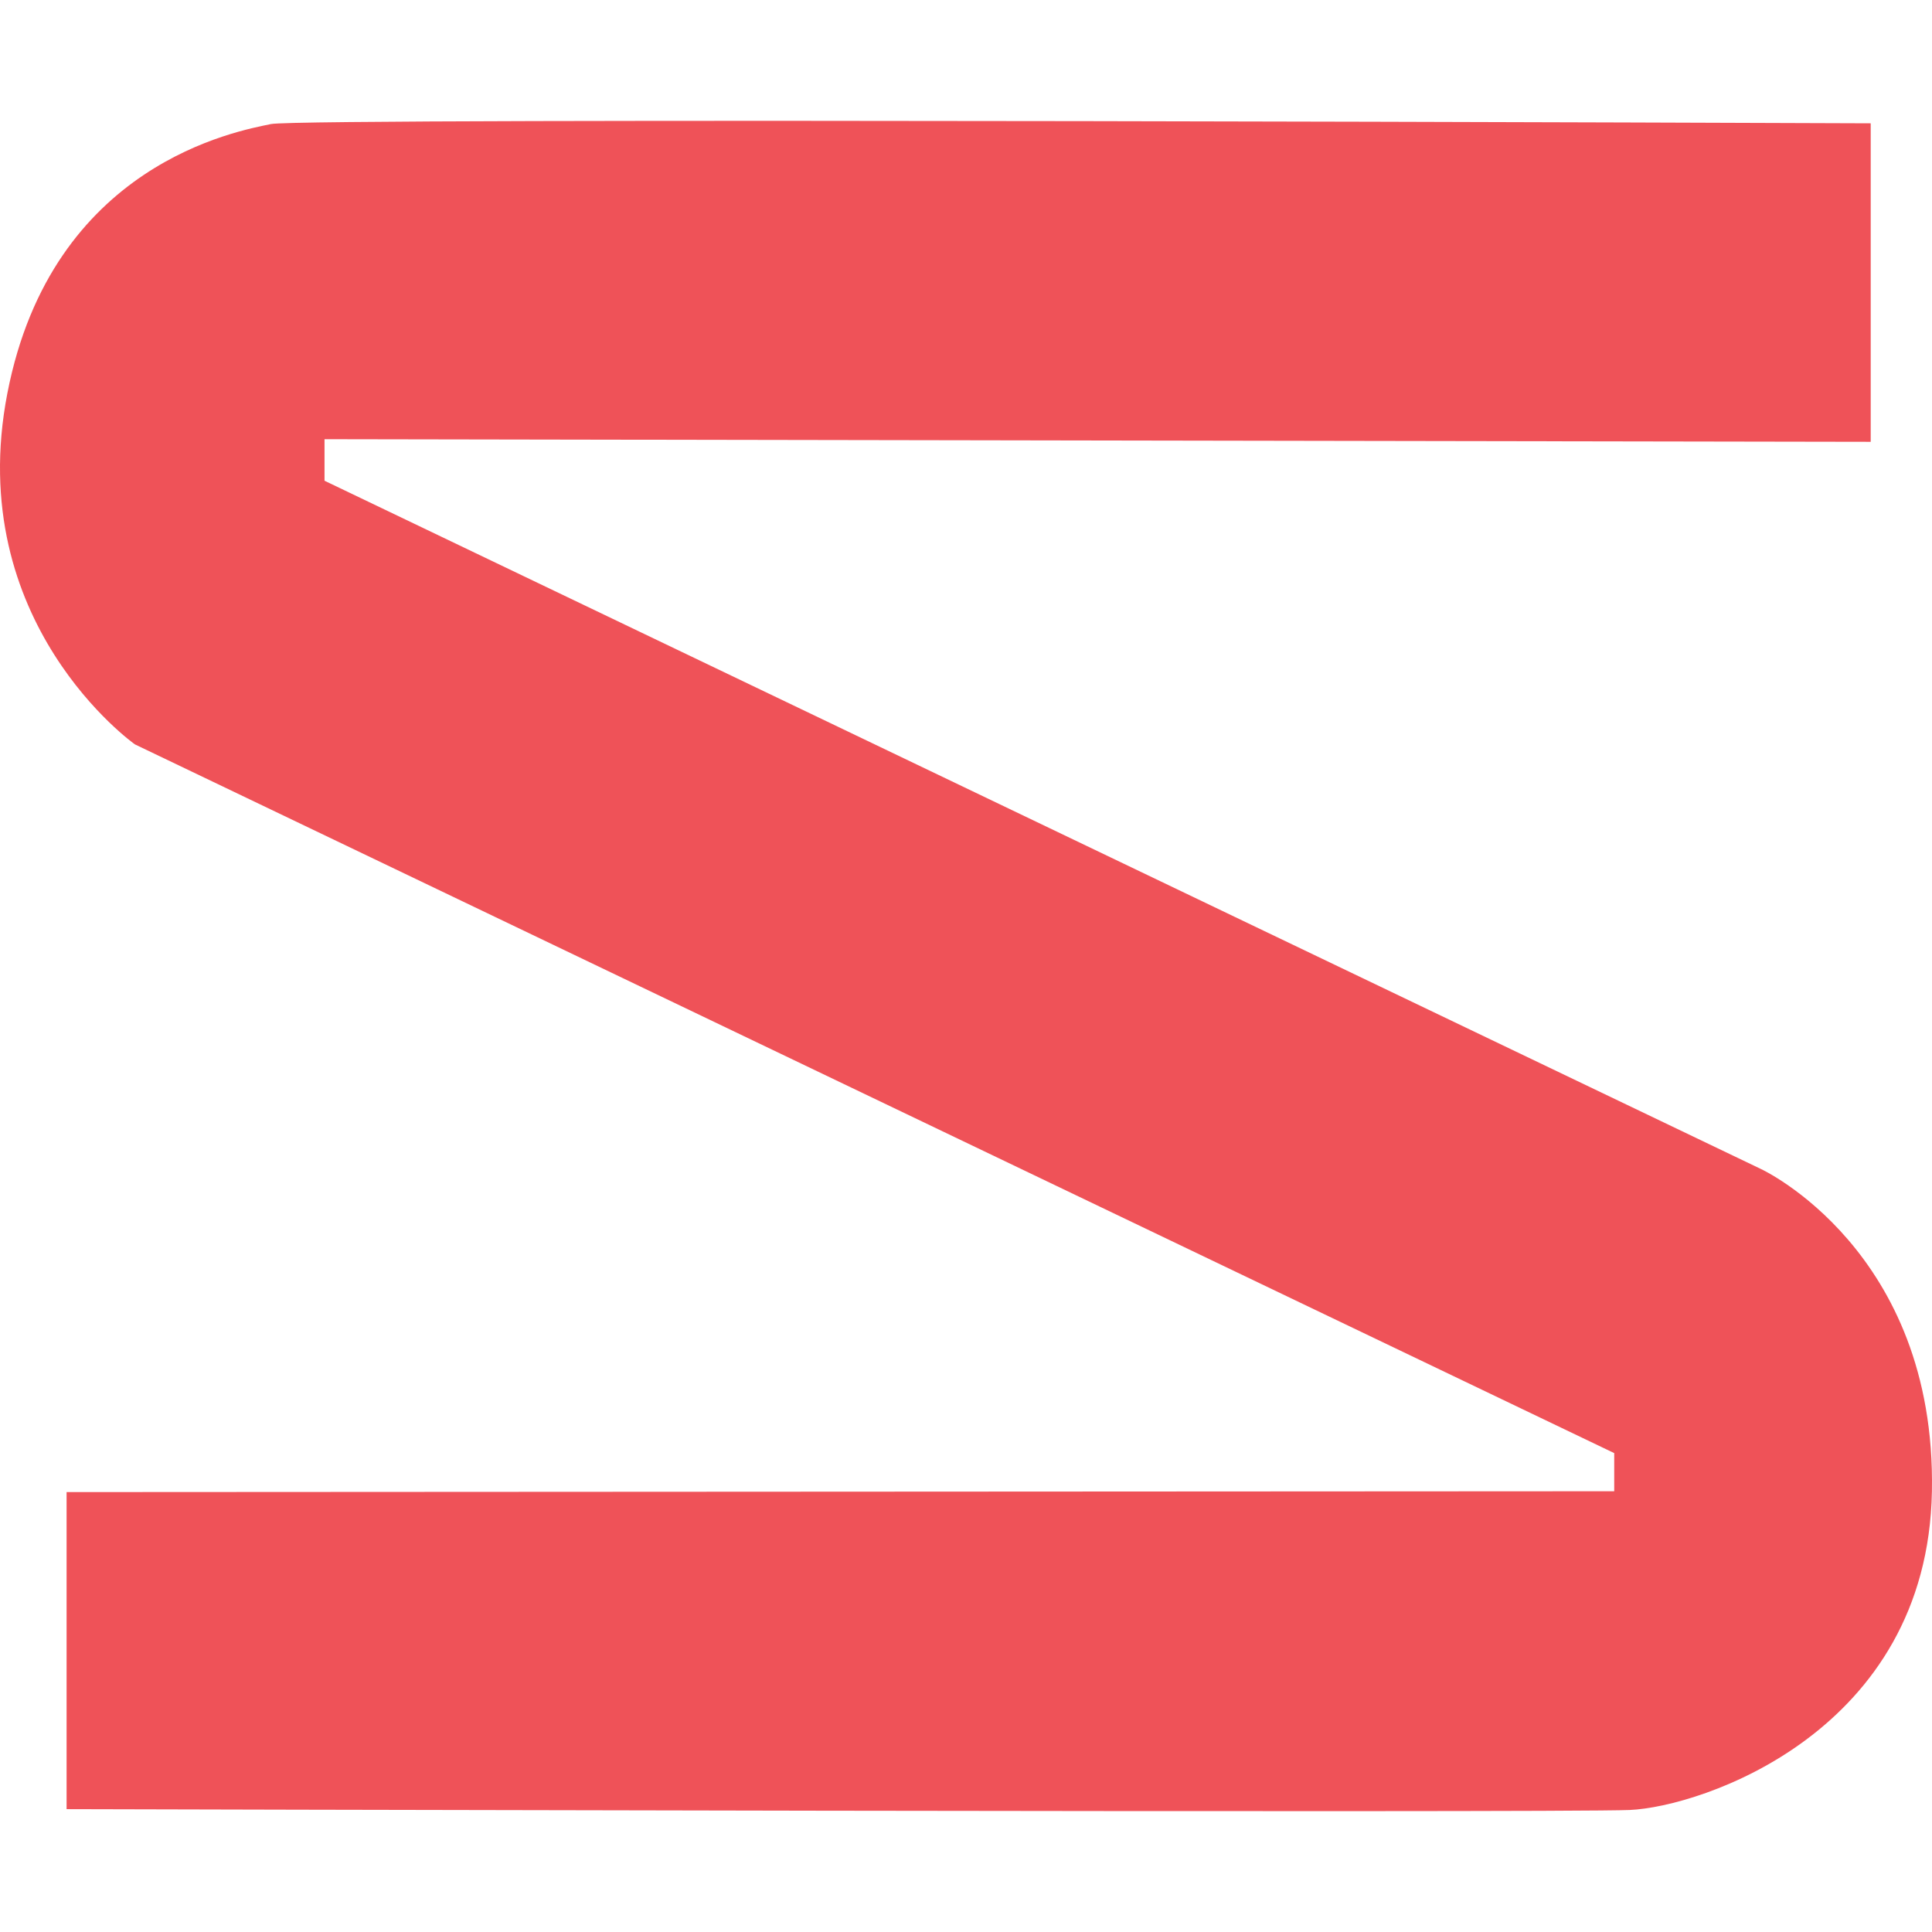
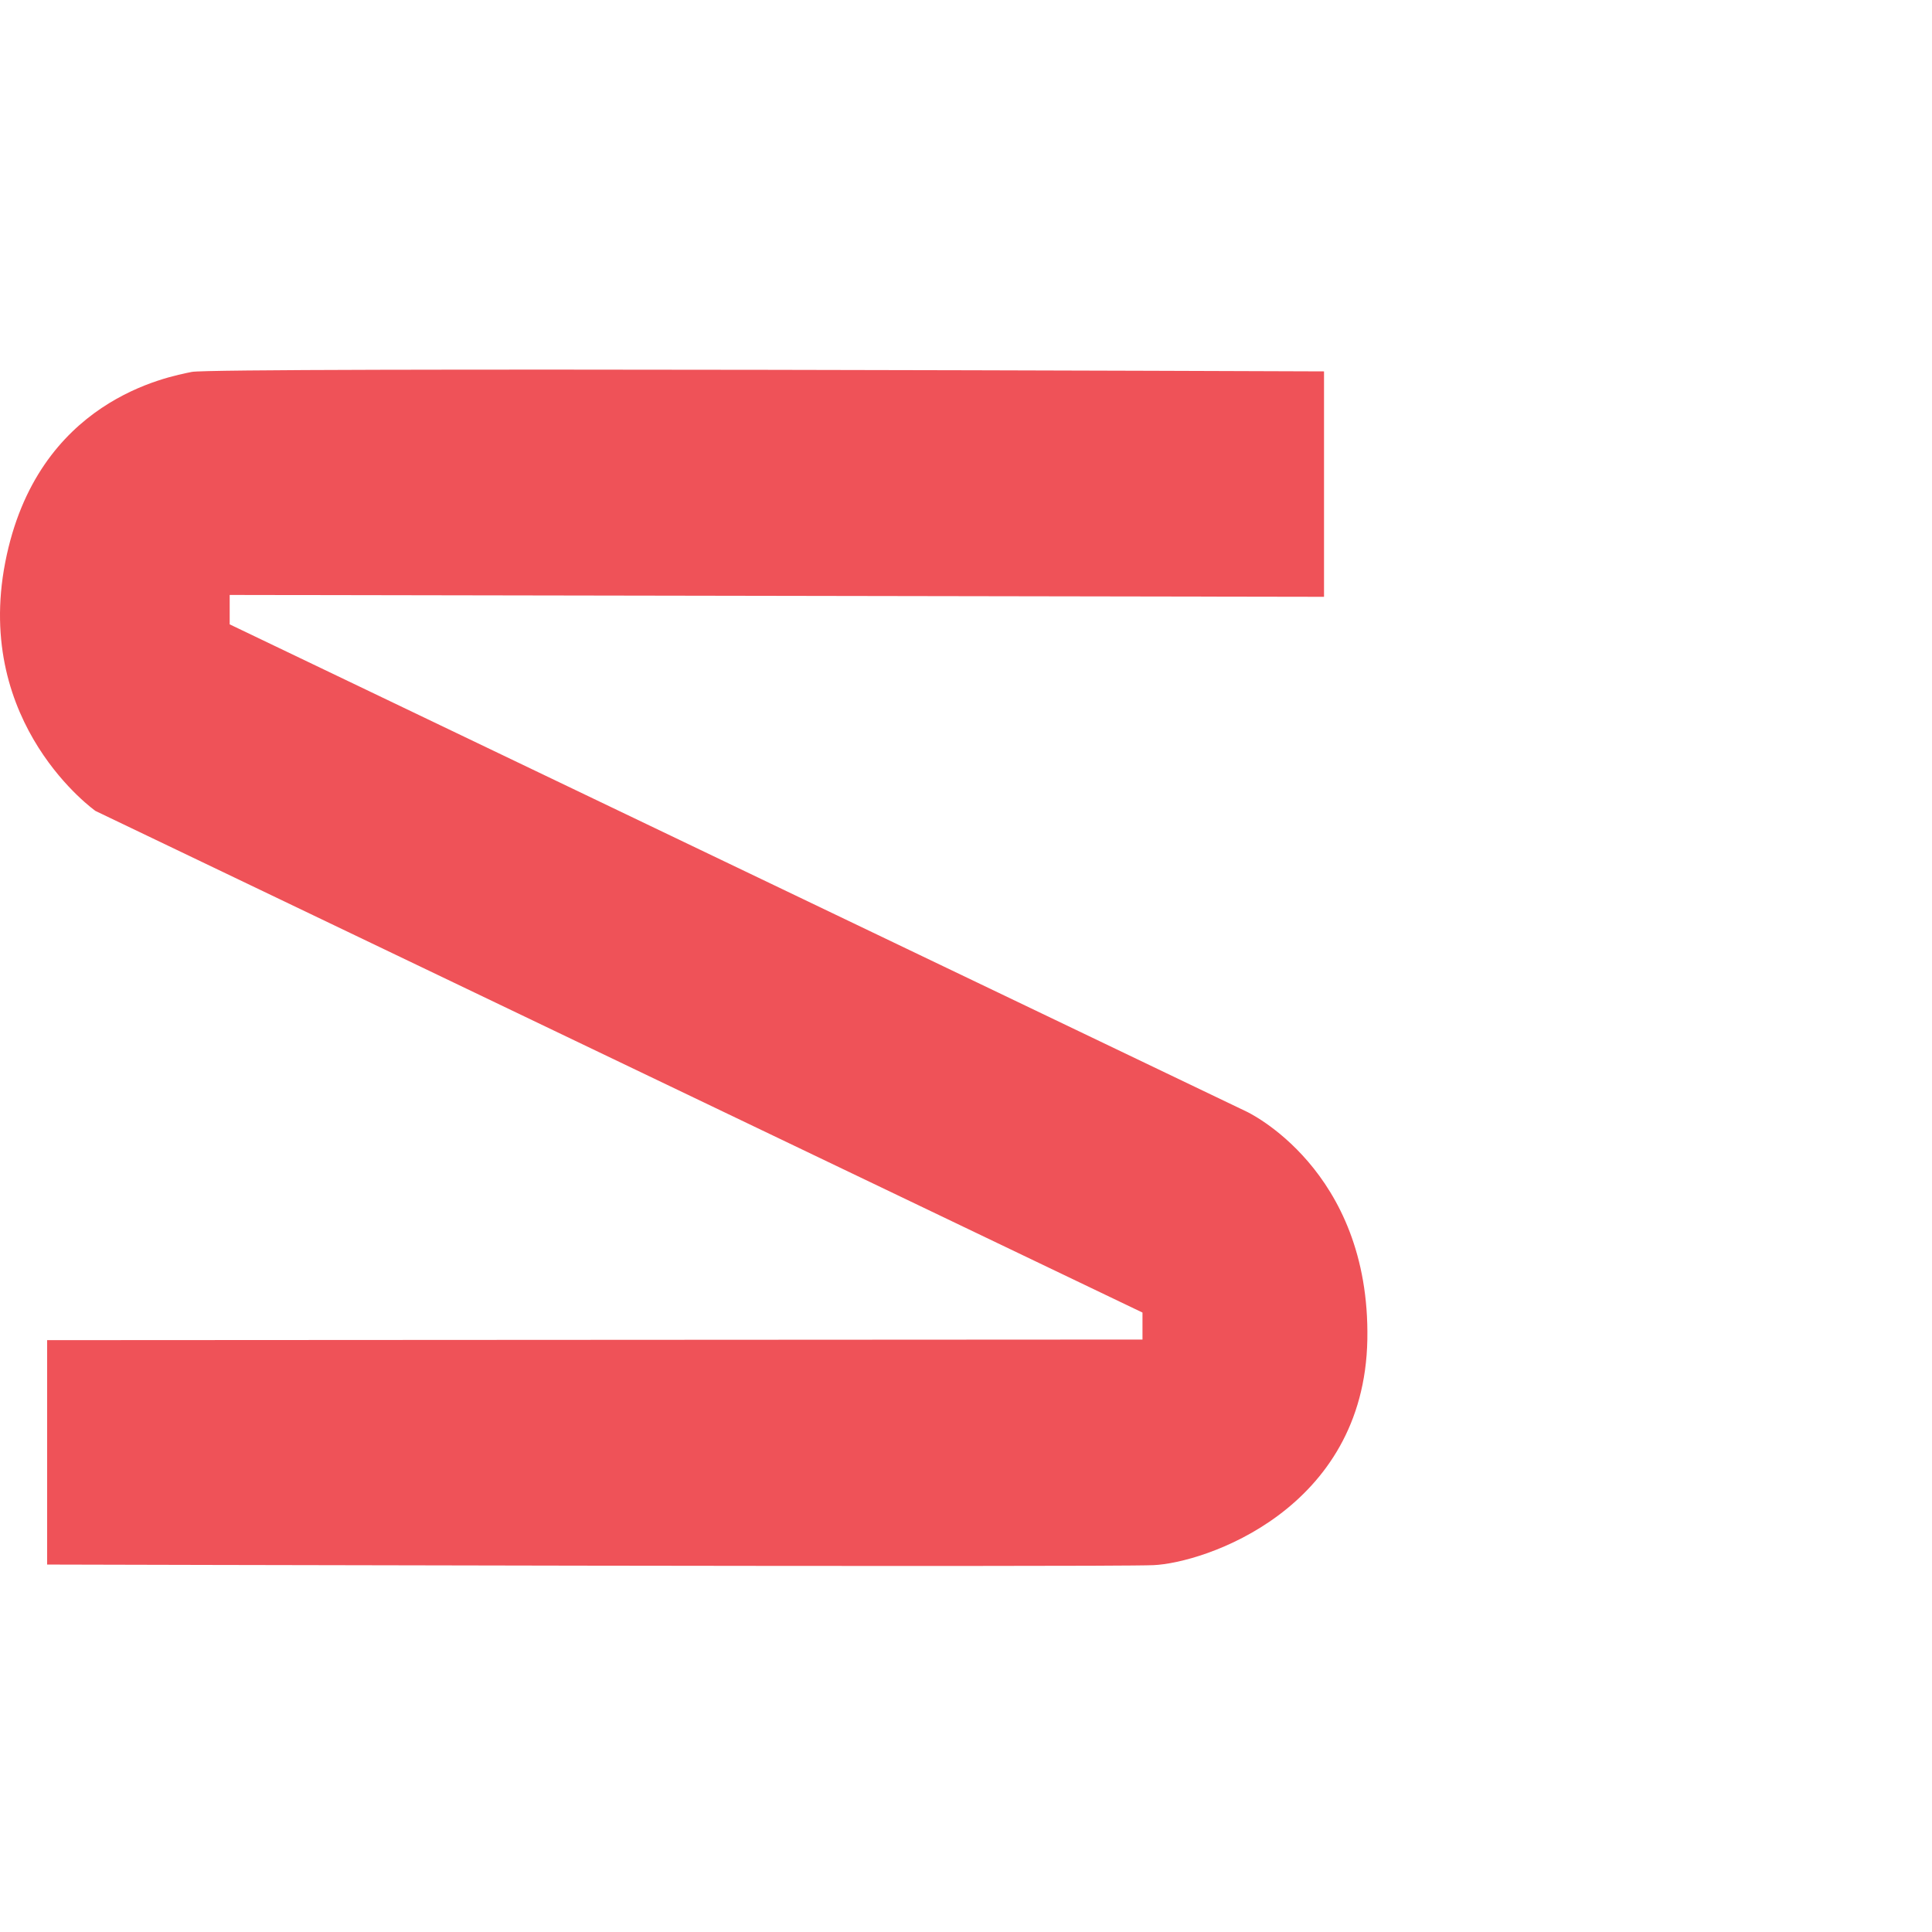
- <svg xmlns="http://www.w3.org/2000/svg" width="24px" height="24px" viewBox="0 0 362.375 317.05">
-   <path d="M522.045,225.066v-59.74s-293.926-1.14-300.055.139-41.065,7.374-49.438,50.471,23.919,65.88,23.919,65.88L473.936,414.748V421.9l-290.281.159v59.469s279.777.729,293.165.159,55.894-14.575,56.706-59.787-32.035-60.423-32.035-60.423L232.035,232.365v-7.791Z" transform="translate(-171.166 -164.859)" fill="#ef5258" />
+ <svg xmlns="http://www.w3.org/2000/svg" width="512" height="512" viewBox="0 0 512 512">
+   <g id="left" transform="translate(-521 -319)">
+     <rect id="Rectangle_1" data-name="Rectangle 1" width="512" height="512" transform="translate(521 319)" fill="none" />
+     <path id="no_border" d="M522.045,225.066v-59.74s-293.926-1.14-300.055.139-41.065,7.374-49.438,50.471,23.919,65.88,23.919,65.88L473.936,414.748V421.9l-290.281.159v59.469s279.777.729,293.165.159,55.894-14.575,56.706-59.787-32.035-60.423-32.035-60.423L232.035,232.365v-7.791Z" transform="translate(349.834 252.095)" fill="#ef5258" />
+   </g>
</svg>
